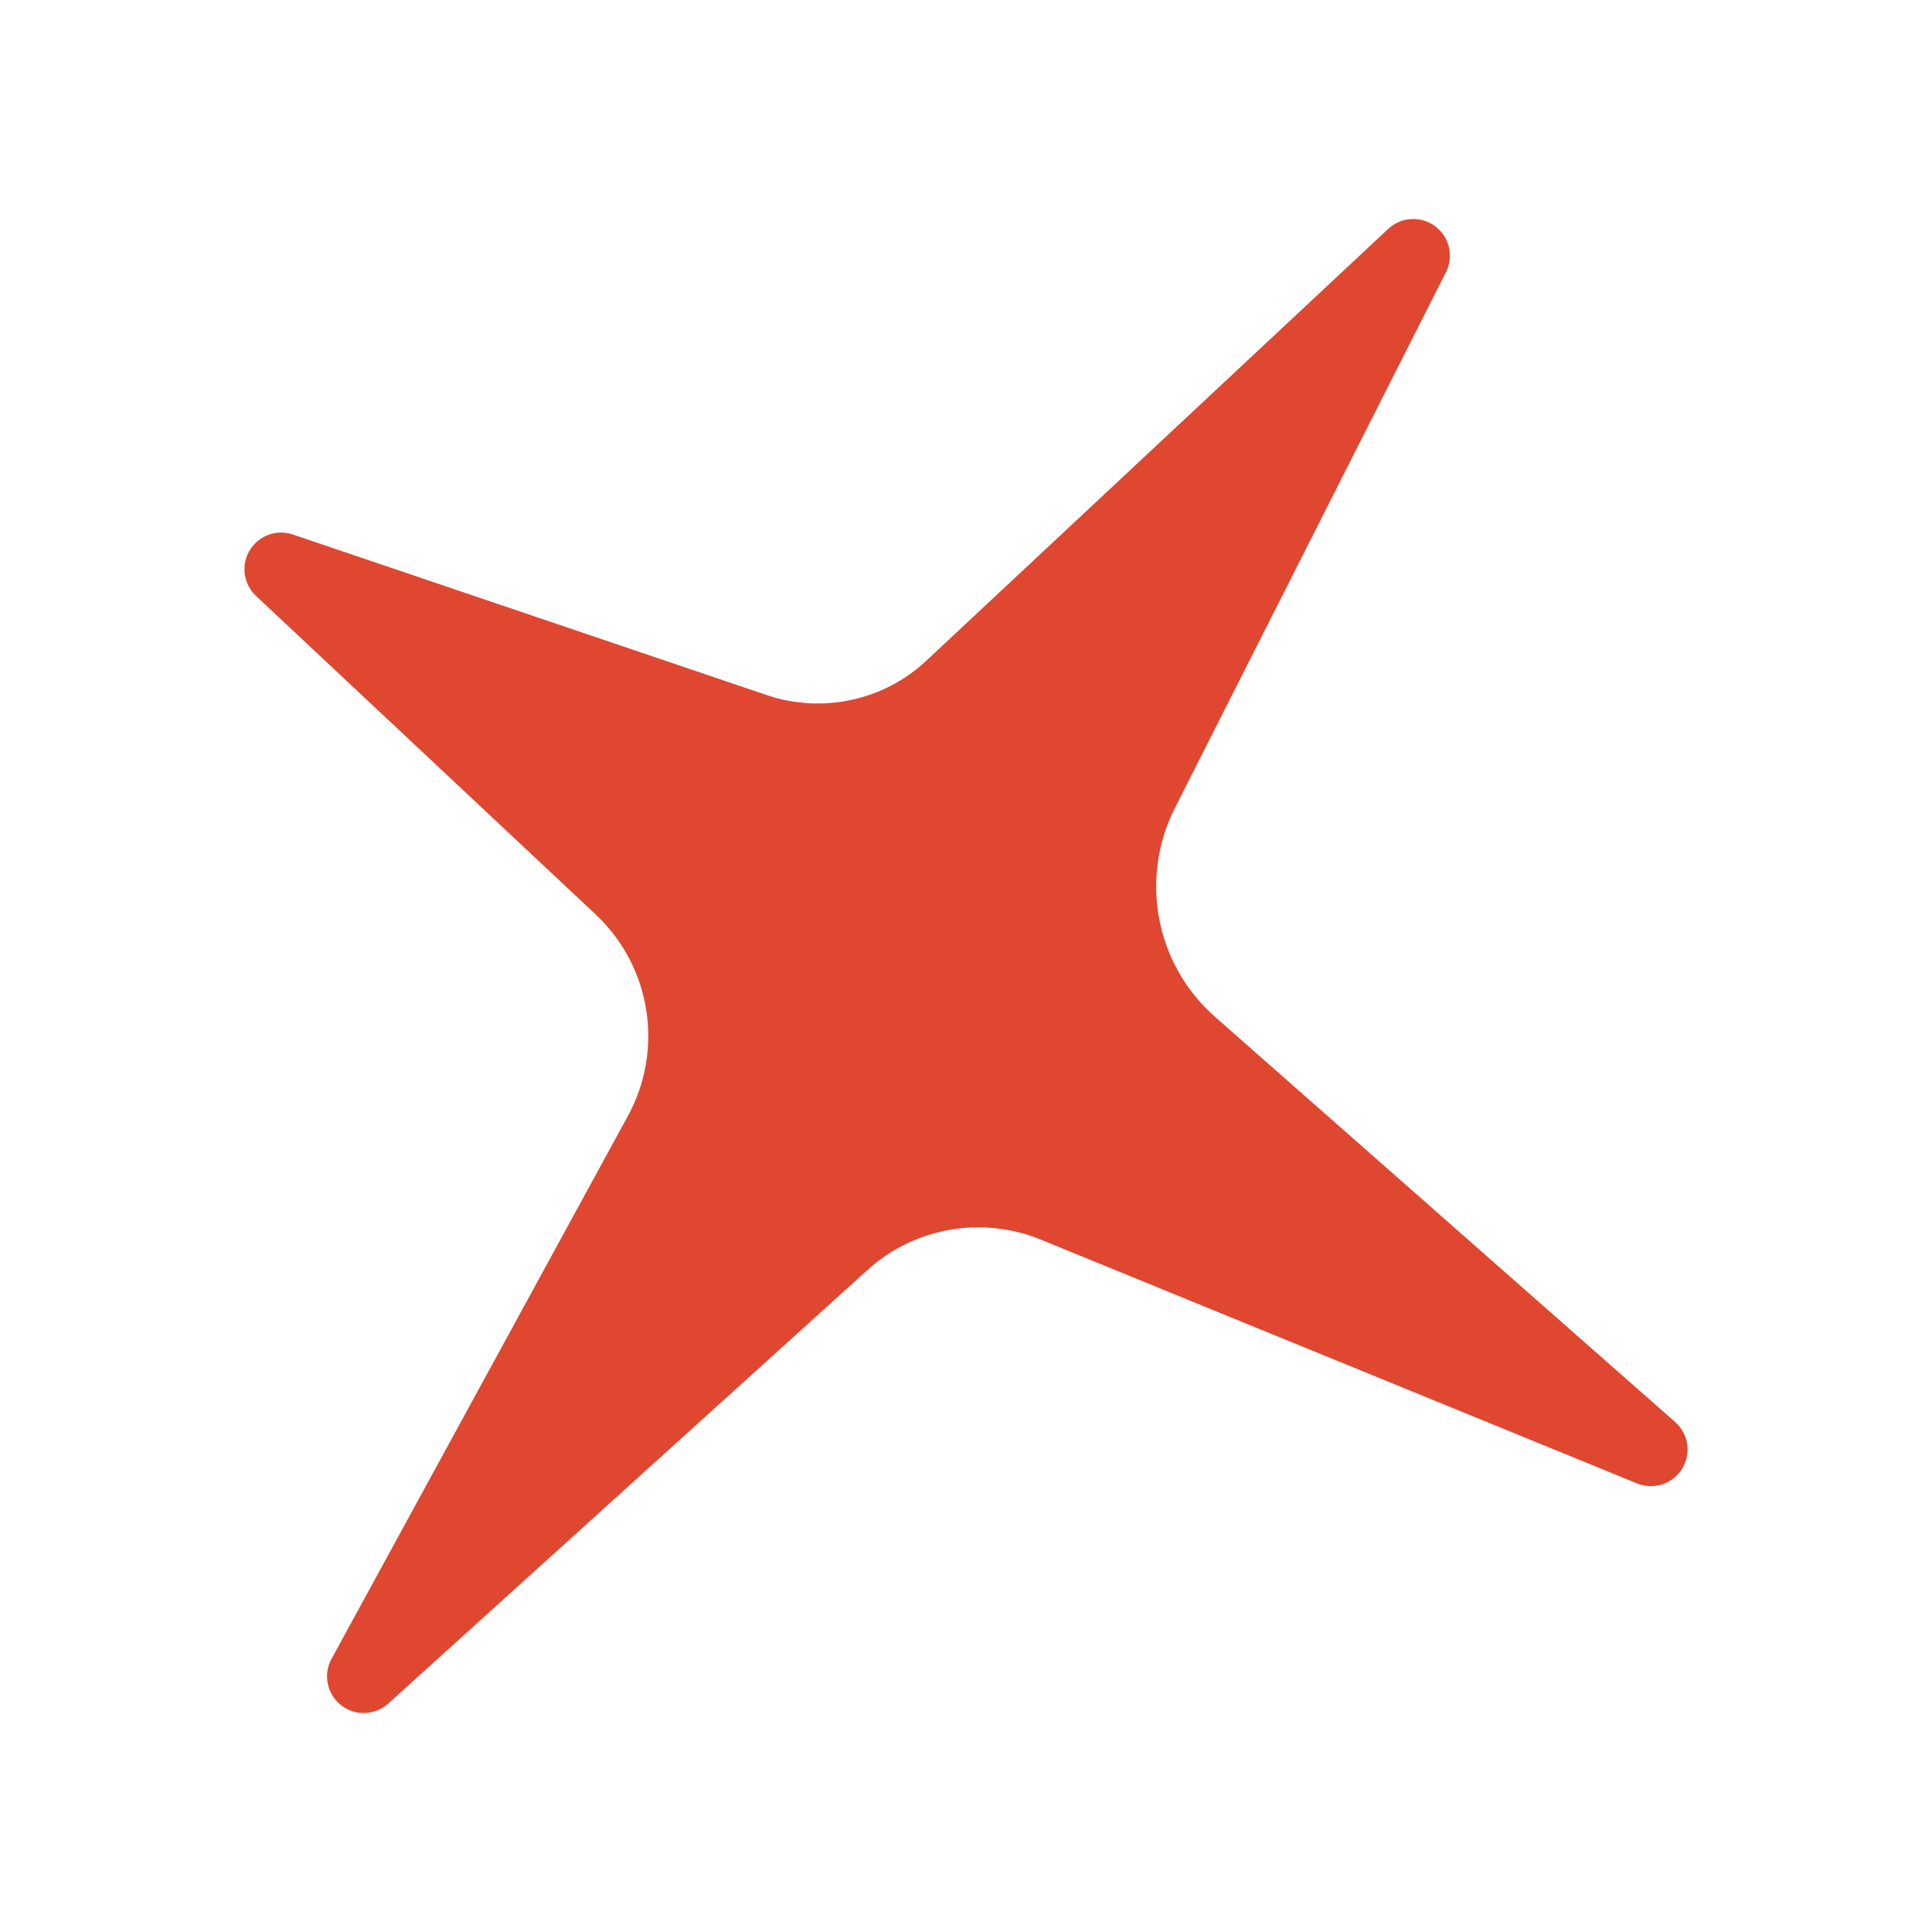
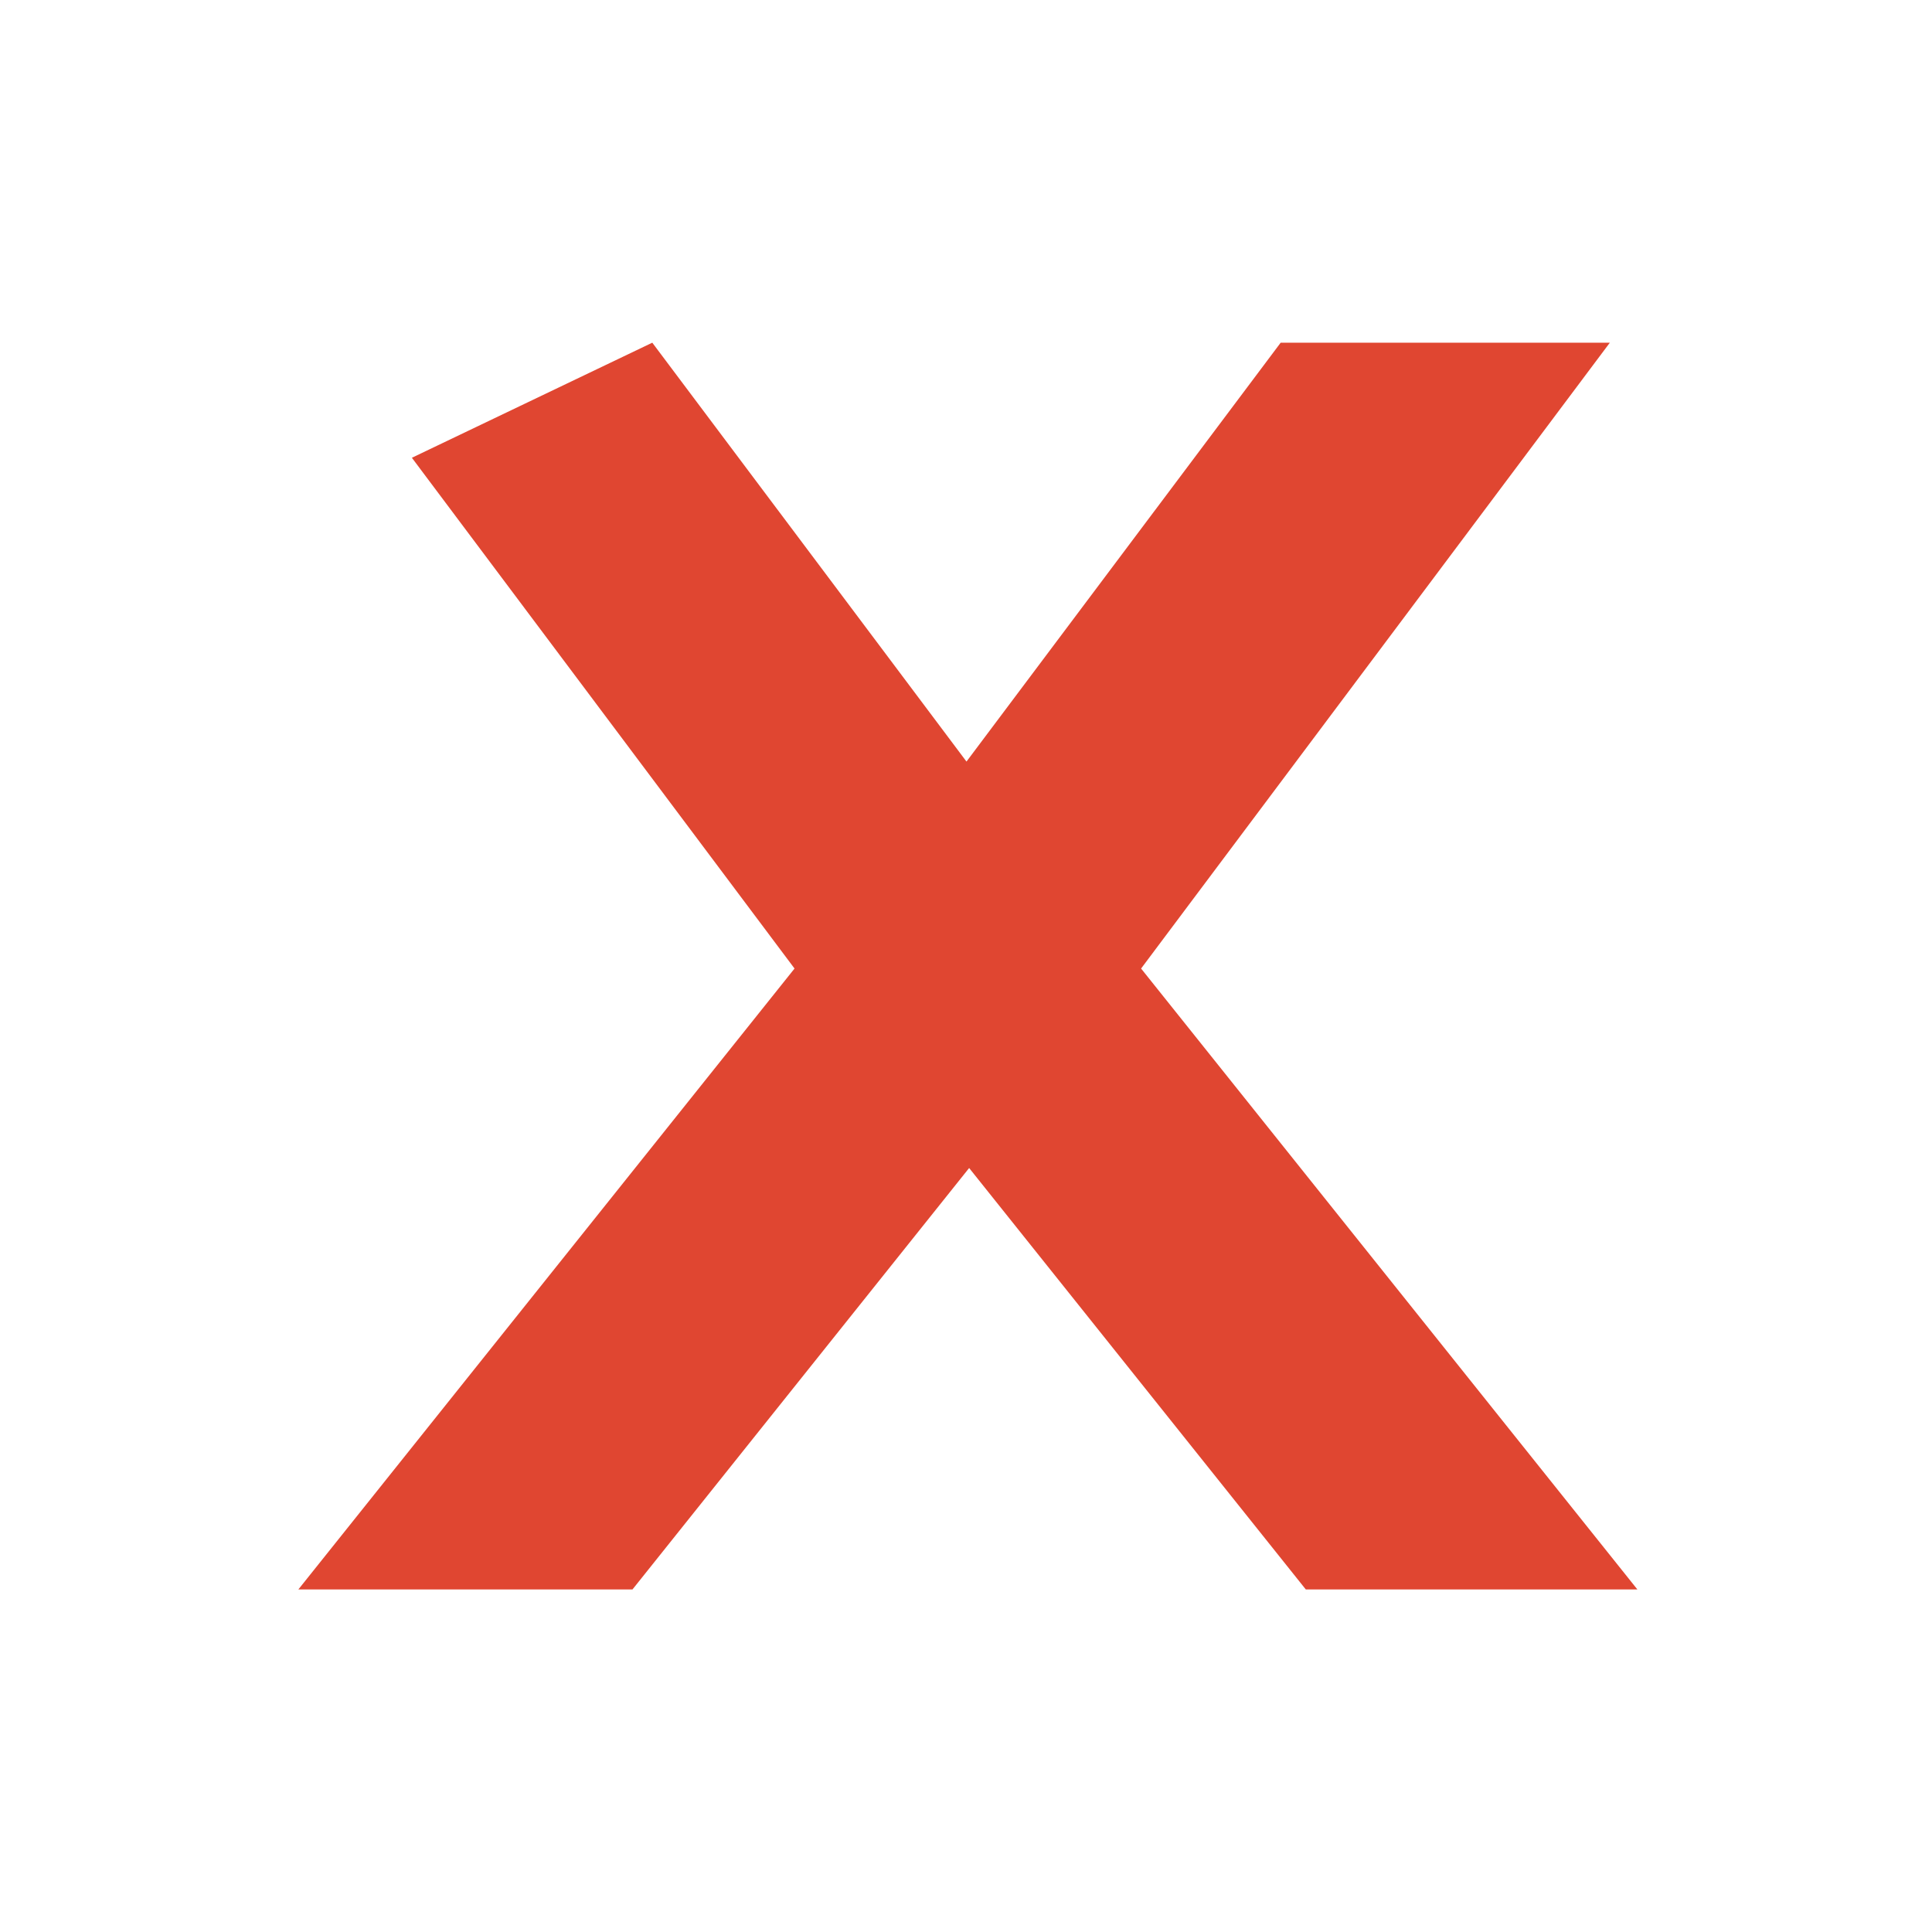
- <svg xmlns="http://www.w3.org/2000/svg" id="a" viewBox="0 0 160 160">
-   <rect width="160" height="160" style="fill:none;" />
-   <path d="M69.8,102.93l-39.68,35.9,24.54-44.95c3.68-6.74,2.34-15.12-3.26-20.37l-28.12-26.37,39.25,13.3c5.65,1.91,11.9.57,16.26-3.51l38.25-35.76-22.45,44.38c-3.58,7.08-1.93,15.7,4.03,20.94l38.1,33.55-49.38-20.19c-5.95-2.43-12.78-1.24-17.54,3.08Z" style="fill:#df4731; stroke:#df4731; stroke-linecap:square; stroke-linejoin:round; stroke-width:6.07px;" />
+ <svg xmlns="http://www.w3.org/2000/svg" viewBox="0 0 160 160" width="160" height="160">
+   <path d="M108.14,131.63l-27.88-34.9-27.88,34.9h-27.67l41.09-51.42-31.69-42.3,19.91-9.53,26.02,34.69,26.02-34.69h27.26l-38.82,51.83,41.1,51.42h-27.47Z" fill="#e04631" />
</svg>
